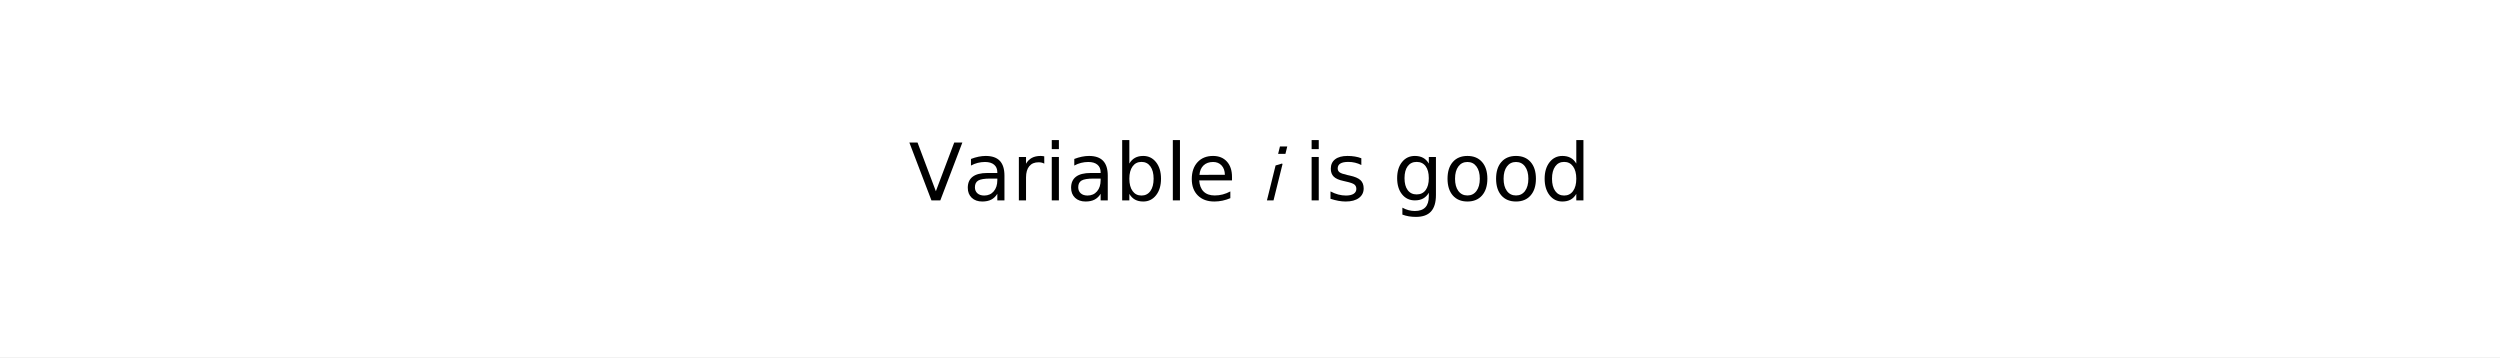
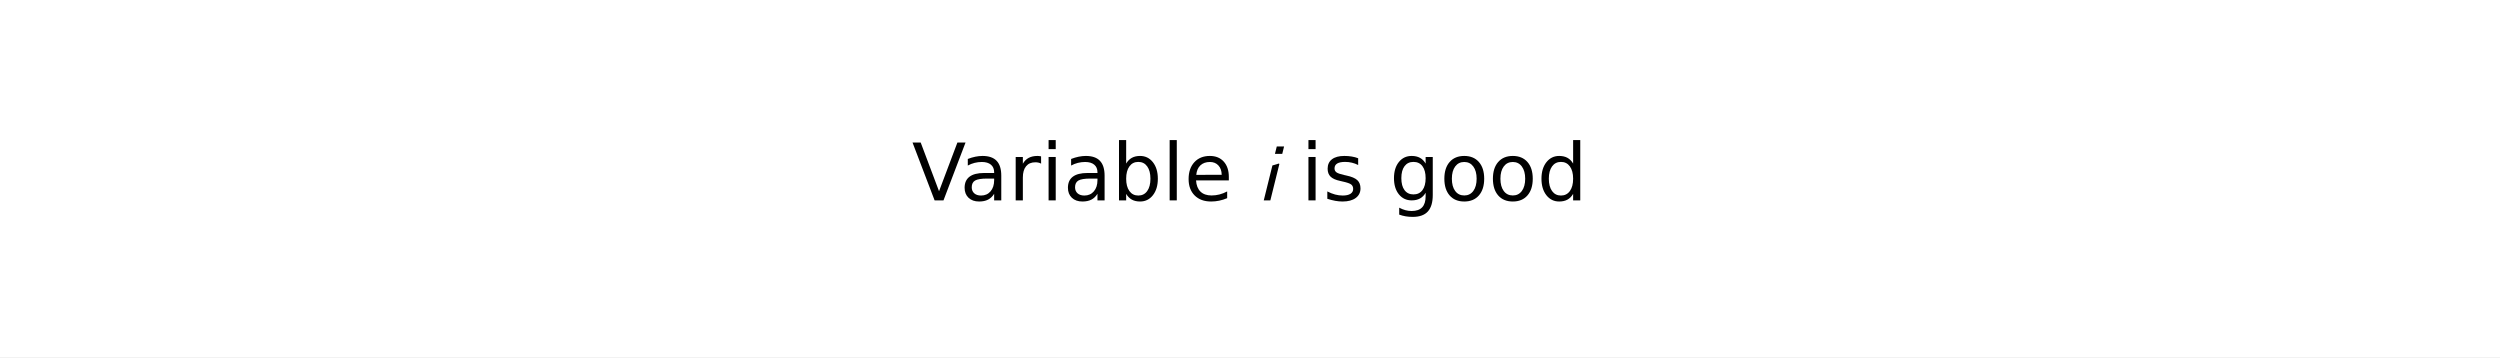
- <svg xmlns="http://www.w3.org/2000/svg" xmlns:xlink="http://www.w3.org/1999/xlink" height="54pt" version="1.1" viewBox="0 0 378 54" width="378pt">
+ <svg xmlns="http://www.w3.org/2000/svg" xmlns:xlink="http://www.w3.org/1999/xlink" width="378pt" height="54pt" viewBox="0 0 378 54" version="1.1">
  <defs>
-     <style type="text/css">
- *{stroke-linecap:butt;stroke-linejoin:round;}
-   </style>
+     <style type="text/css">*{stroke-linejoin: round; stroke-linecap: butt}</style>
  </defs>
  <g id="figure_1">
    <g id="patch_1">
-       <path d="M 0 54  L 378 54  L 378 0  L 0 0  z " style="fill:#ffffff;" />
+       <path d="M 0 54  L 378 54  L 378 0  L 0 0  z " style="fill: #ffffff" />
    </g>
    <g id="text_1">
-       <defs>
-         <path d="M 9.422 75.984  L 18.406 75.984  L 18.406 0  L 9.422 0  z " id="DejaVuSans-6c" />
-         <path d="M 45.406 27.984  Q 45.406 37.75 41.375 43.109  Q 37.359 48.484 30.078 48.484  Q 22.859 48.484 18.828 43.109  Q 14.797 37.75 14.797 27.984  Q 14.797 18.266 18.828 12.891  Q 22.859 7.516 30.078 7.516  Q 37.359 7.516 41.375 12.891  Q 45.406 18.266 45.406 27.984  M 54.391 6.781  Q 54.391 -7.172 48.188 -13.984  Q 42 -20.797 29.203 -20.797  Q 24.469 -20.797 20.266 -20.094  Q 16.062 -19.391 12.109 -17.922  L 12.109 -9.188  Q 16.062 -11.328 19.922 -12.344  Q 23.781 -13.375 27.781 -13.375  Q 36.625 -13.375 41.016 -8.766  Q 45.406 -4.156 45.406 5.172  L 45.406 9.625  Q 42.625 4.781 38.281 2.391  Q 33.938 0 27.875 0  Q 17.828 0 11.672 7.656  Q 5.516 15.328 5.516 27.984  Q 5.516 40.672 11.672 48.328  Q 17.828 56 27.875 56  Q 33.938 56 38.281 53.609  Q 42.625 51.219 45.406 46.391  L 45.406 54.688  L 54.391 54.688  z " id="DejaVuSans-67" />
-         <path d="M 44.281 53.078  L 44.281 44.578  Q 40.484 46.531 36.375 47.5  Q 32.281 48.484 27.875 48.484  Q 21.188 48.484 17.844 46.438  Q 14.5 44.391 14.5 40.281  Q 14.5 37.156 16.891 35.375  Q 19.281 33.594 26.516 31.984  L 29.594 31.297  Q 39.156 29.25 43.188 25.516  Q 47.219 21.781 47.219 15.094  Q 47.219 7.469 41.188 3.016  Q 35.156 -1.422 24.609 -1.422  Q 20.219 -1.422 15.453 -0.562  Q 10.688 0.297 5.422 2  L 5.422 11.281  Q 10.406 8.688 15.234 7.391  Q 20.062 6.109 24.812 6.109  Q 31.156 6.109 34.562 8.281  Q 37.984 10.453 37.984 14.406  Q 37.984 18.062 35.516 20.016  Q 33.062 21.969 24.703 23.781  L 21.578 24.516  Q 13.234 26.266 9.516 29.906  Q 5.812 33.547 5.812 39.891  Q 5.812 47.609 11.281 51.797  Q 16.75 56 26.812 56  Q 31.781 56 36.172 55.266  Q 40.578 54.547 44.281 53.078  " id="DejaVuSans-73" />
-         <path d="M 48.688 27.297  Q 48.688 37.203 44.609 42.844  Q 40.531 48.484 33.406 48.484  Q 26.266 48.484 22.188 42.844  Q 18.109 37.203 18.109 27.297  Q 18.109 17.391 22.188 11.75  Q 26.266 6.109 33.406 6.109  Q 40.531 6.109 44.609 11.75  Q 48.688 17.391 48.688 27.297  M 18.109 46.391  Q 20.953 51.266 25.266 53.625  Q 29.594 56 35.594 56  Q 45.562 56 51.781 48.094  Q 58.016 40.188 58.016 27.297  Q 58.016 14.406 51.781 6.484  Q 45.562 -1.422 35.594 -1.422  Q 29.594 -1.422 25.266 0.953  Q 20.953 3.328 18.109 8.203  L 18.109 0  L 9.078 0  L 9.078 75.984  L 18.109 75.984  z " id="DejaVuSans-62" />
-         <path d="M 28.609 0  L 0.781 72.906  L 11.078 72.906  L 34.188 11.531  L 57.328 72.906  L 67.578 72.906  L 39.797 0  z " id="DejaVuSans-56" />
-         <path d="M 9.422 54.688  L 18.406 54.688  L 18.406 0  L 9.422 0  z M 9.422 75.984  L 18.406 75.984  L 18.406 64.594  L 9.422 64.594  z " id="DejaVuSans-69" />
-         <path id="DejaVuSans-20" />
-         <path d="M 41.109 46.297  Q 39.594 47.172 37.812 47.578  Q 36.031 48 33.891 48  Q 26.266 48 22.188 43.047  Q 18.109 38.094 18.109 28.812  L 18.109 0  L 9.078 0  L 9.078 54.688  L 18.109 54.688  L 18.109 46.188  Q 20.953 51.172 25.484 53.578  Q 30.031 56 36.531 56  Q 37.453 56 38.578 55.875  Q 39.703 55.766 41.062 55.516  z " id="DejaVuSans-72" />
-         <path d="M 56.203 29.594  L 56.203 25.203  L 14.891 25.203  Q 15.484 15.922 20.484 11.062  Q 25.484 6.203 34.422 6.203  Q 39.594 6.203 44.453 7.469  Q 49.312 8.734 54.109 11.281  L 54.109 2.781  Q 49.266 0.734 44.188 -0.344  Q 39.109 -1.422 33.891 -1.422  Q 20.797 -1.422 13.156 6.188  Q 5.516 13.812 5.516 26.812  Q 5.516 40.234 12.766 48.109  Q 20.016 56 32.328 56  Q 43.359 56 49.781 48.891  Q 56.203 41.797 56.203 29.594  M 47.219 32.234  Q 47.125 39.594 43.094 43.984  Q 39.062 48.391 32.422 48.391  Q 24.906 48.391 20.391 44.141  Q 15.875 39.891 15.188 32.172  z " id="DejaVuSans-65" />
-         <path d="M 30.609 48.391  Q 23.391 48.391 19.188 42.75  Q 14.984 37.109 14.984 27.297  Q 14.984 17.484 19.156 11.844  Q 23.344 6.203 30.609 6.203  Q 37.797 6.203 41.984 11.859  Q 46.188 17.531 46.188 27.297  Q 46.188 37.016 41.984 42.703  Q 37.797 48.391 30.609 48.391  M 30.609 56  Q 42.328 56 49.016 48.375  Q 55.719 40.766 55.719 27.297  Q 55.719 13.875 49.016 6.219  Q 42.328 -1.422 30.609 -1.422  Q 18.844 -1.422 12.172 6.219  Q 5.516 13.875 5.516 27.297  Q 5.516 40.766 12.172 48.375  Q 18.844 56 30.609 56  " id="DejaVuSans-6f" />
-         <path d="M 34.281 27.484  Q 23.391 27.484 19.188 25  Q 14.984 22.516 14.984 16.5  Q 14.984 11.719 18.141 8.906  Q 21.297 6.109 26.703 6.109  Q 34.188 6.109 38.703 11.406  Q 43.219 16.703 43.219 25.484  L 43.219 27.484  z M 52.203 31.203  L 52.203 0  L 43.219 0  L 43.219 8.297  Q 40.141 3.328 35.547 0.953  Q 30.953 -1.422 24.312 -1.422  Q 15.922 -1.422 10.953 3.297  Q 6 8.016 6 15.922  Q 6 25.141 12.172 29.828  Q 18.359 34.516 30.609 34.516  L 43.219 34.516  L 43.219 35.406  Q 43.219 41.609 39.141 45  Q 35.062 48.391 27.688 48.391  Q 23 48.391 18.547 47.266  Q 14.109 46.141 10.016 43.891  L 10.016 52.203  Q 14.938 54.109 19.578 55.047  Q 24.219 56 28.609 56  Q 40.484 56 46.344 49.844  Q 52.203 43.703 52.203 31.203  " id="DejaVuSans-61" />
-         <path d="M 45.406 46.391  L 45.406 75.984  L 54.391 75.984  L 54.391 0  L 45.406 0  L 45.406 8.203  Q 42.578 3.328 38.25 0.953  Q 33.938 -1.422 27.875 -1.422  Q 17.969 -1.422 11.734 6.484  Q 5.516 14.406 5.516 27.297  Q 5.516 40.188 11.734 48.094  Q 17.969 56 27.875 56  Q 33.938 56 38.25 53.625  Q 42.578 51.266 45.406 46.391  M 14.797 27.297  Q 14.797 17.391 18.875 11.75  Q 22.953 6.109 30.078 6.109  Q 37.203 6.109 41.297 11.75  Q 45.406 17.391 45.406 27.297  Q 45.406 37.203 41.297 42.844  Q 37.203 48.484 30.078 48.484  Q 22.953 48.484 18.875 42.844  Q 14.797 37.203 14.797 27.297  " id="DejaVuSans-64" />
-         <path d="M 32.5 67.906  L 30.203 58.594  L 21 58.594  L 23.297 67.906  z M 26.594 45.906  L 15.203 0  L 6.906 0  L 17.797 44  L 25.797 46.406  z " id="STIXGeneral-Italic-1d62a" />
-       </defs>
-       <g transform="translate(137.4 30.3)scale(0.12 -0.12)">
-         <use transform="translate(0 0.015625)" xlink:href="#DejaVuSans-56" />
-         <use transform="translate(68.4082 0.015625)" xlink:href="#DejaVuSans-61" />
-         <use transform="translate(129.6875 0.015625)" xlink:href="#DejaVuSans-72" />
-         <use transform="translate(170.8008 0.015625)" xlink:href="#DejaVuSans-69" />
-         <use transform="translate(198.584 0.015625)" xlink:href="#DejaVuSans-61" />
-         <use transform="translate(259.8633 0.015625)" xlink:href="#DejaVuSans-62" />
-         <use transform="translate(323.3398 0.015625)" xlink:href="#DejaVuSans-6c" />
-         <use transform="translate(351.123 0.015625)" xlink:href="#DejaVuSans-65" />
-         <use transform="translate(412.6465 0.015625)" xlink:href="#DejaVuSans-20" />
-         <use transform="translate(444.4336 0.015625)" xlink:href="#STIXGeneral-Italic-1d62a" />
-         <use transform="translate(466.4336 0.015625)" xlink:href="#DejaVuSans-20" />
-         <use transform="translate(498.2207 0.015625)" xlink:href="#DejaVuSans-69" />
-         <use transform="translate(526.0039 0.015625)" xlink:href="#DejaVuSans-73" />
-         <use transform="translate(578.1035 0.015625)" xlink:href="#DejaVuSans-20" />
-         <use transform="translate(609.8906 0.015625)" xlink:href="#DejaVuSans-67" />
-         <use transform="translate(673.3672 0.015625)" xlink:href="#DejaVuSans-6f" />
-         <use transform="translate(734.5488 0.015625)" xlink:href="#DejaVuSans-6f" />
-         <use transform="translate(795.7305 0.015625)" xlink:href="#DejaVuSans-64" />
+       <g transform="translate(137.88 30.3) scale(0.12 -0.12)">
+         <defs>
+           <path id="DejaVuSans-56" d="M 1831 0  L 50 4666  L 709 4666  L 2188 738  L 3669 4666  L 4325 4666  L 2547 0  L 1831 0  z " transform="scale(0.015625)" />
+           <path id="DejaVuSans-61" d="M 2194 1759  Q 1497 1759 1228 1600  Q 959 1441 959 1056  Q 959 750 1161 570  Q 1363 391 1709 391  Q 2188 391 2477 730  Q 2766 1069 2766 1631  L 2766 1759  L 2194 1759  z M 3341 1997  L 3341 0  L 2766 0  L 2766 531  Q 2569 213 2275 61  Q 1981 -91 1556 -91  Q 1019 -91 701 211  Q 384 513 384 1019  Q 384 1609 779 1909  Q 1175 2209 1959 2209  L 2766 2209  L 2766 2266  Q 2766 2663 2505 2880  Q 2244 3097 1772 3097  Q 1472 3097 1187 3025  Q 903 2953 641 2809  L 641 3341  Q 956 3463 1253 3523  Q 1550 3584 1831 3584  Q 2591 3584 2966 3190  Q 3341 2797 3341 1997  z " transform="scale(0.015625)" />
+           <path id="DejaVuSans-72" d="M 2631 2963  Q 2534 3019 2420 3045  Q 2306 3072 2169 3072  Q 1681 3072 1420 2755  Q 1159 2438 1159 1844  L 1159 0  L 581 0  L 581 3500  L 1159 3500  L 1159 2956  Q 1341 3275 1631 3429  Q 1922 3584 2338 3584  Q 2397 3584 2469 3576  Q 2541 3569 2628 3553  L 2631 2963  z " transform="scale(0.015625)" />
+           <path id="DejaVuSans-69" d="M 603 3500  L 1178 3500  L 1178 0  L 603 0  L 603 3500  z M 603 4863  L 1178 4863  L 1178 4134  L 603 4134  L 603 4863  z " transform="scale(0.015625)" />
+           <path id="DejaVuSans-62" d="M 3116 1747  Q 3116 2381 2855 2742  Q 2594 3103 2138 3103  Q 1681 3103 1420 2742  Q 1159 2381 1159 1747  Q 1159 1113 1420 752  Q 1681 391 2138 391  Q 2594 391 2855 752  Q 3116 1113 3116 1747  z M 1159 2969  Q 1341 3281 1617 3432  Q 1894 3584 2278 3584  Q 2916 3584 3314 3078  Q 3713 2572 3713 1747  Q 3713 922 3314 415  Q 2916 -91 2278 -91  Q 1894 -91 1617 61  Q 1341 213 1159 525  L 1159 0  L 581 0  L 581 4863  L 1159 4863  L 1159 2969  z " transform="scale(0.015625)" />
+           <path id="DejaVuSans-6c" d="M 603 4863  L 1178 4863  L 1178 0  L 603 0  L 603 4863  z " transform="scale(0.015625)" />
+           <path id="DejaVuSans-65" d="M 3597 1894  L 3597 1613  L 953 1613  Q 991 1019 1311 708  Q 1631 397 2203 397  Q 2534 397 2845 478  Q 3156 559 3463 722  L 3463 178  Q 3153 47 2828 -22  Q 2503 -91 2169 -91  Q 1331 -91 842 396  Q 353 884 353 1716  Q 353 2575 817 3079  Q 1281 3584 2069 3584  Q 2775 3584 3186 3129  Q 3597 2675 3597 1894  z M 3022 2063  Q 3016 2534 2758 2815  Q 2500 3097 2075 3097  Q 1594 3097 1305 2825  Q 1016 2553 972 2059  L 3022 2063  z " transform="scale(0.015625)" />
+           <path id="DejaVuSans-20" transform="scale(0.015625)" />
+           <path id="STIXGeneral-Italic-1d62a" d="M 2080 4346  L 1933 3750  L 1344 3750  L 1491 4346  L 2080 4346  z M 1702 2938  L 973 0  L 442 0  L 1139 2816  L 1651 2970  L 1702 2938  z " transform="scale(0.015625)" />
+           <path id="DejaVuSans-73" d="M 2834 3397  L 2834 2853  Q 2591 2978 2328 3040  Q 2066 3103 1784 3103  Q 1356 3103 1142 2972  Q 928 2841 928 2578  Q 928 2378 1081 2264  Q 1234 2150 1697 2047  L 1894 2003  Q 2506 1872 2764 1633  Q 3022 1394 3022 966  Q 3022 478 2636 193  Q 2250 -91 1575 -91  Q 1294 -91 989 -36  Q 684 19 347 128  L 347 722  Q 666 556 975 473  Q 1284 391 1588 391  Q 1994 391 2212 530  Q 2431 669 2431 922  Q 2431 1156 2273 1281  Q 2116 1406 1581 1522  L 1381 1569  Q 847 1681 609 1914  Q 372 2147 372 2553  Q 372 3047 722 3315  Q 1072 3584 1716 3584  Q 2034 3584 2315 3537  Q 2597 3491 2834 3397  z " transform="scale(0.015625)" />
+           <path id="DejaVuSans-67" d="M 2906 1791  Q 2906 2416 2648 2759  Q 2391 3103 1925 3103  Q 1463 3103 1205 2759  Q 947 2416 947 1791  Q 947 1169 1205 825  Q 1463 481 1925 481  Q 2391 481 2648 825  Q 2906 1169 2906 1791  z M 3481 434  Q 3481 -459 3084 -895  Q 2688 -1331 1869 -1331  Q 1566 -1331 1297 -1286  Q 1028 -1241 775 -1147  L 775 -588  Q 1028 -725 1275 -790  Q 1522 -856 1778 -856  Q 2344 -856 2625 -561  Q 2906 -266 2906 331  L 2906 616  Q 2728 306 2450 153  Q 2172 0 1784 0  Q 1141 0 747 490  Q 353 981 353 1791  Q 353 2603 747 3093  Q 1141 3584 1784 3584  Q 2172 3584 2450 3431  Q 2728 3278 2906 2969  L 2906 3500  L 3481 3500  L 3481 434  z " transform="scale(0.015625)" />
+           <path id="DejaVuSans-6f" d="M 1959 3097  Q 1497 3097 1228 2736  Q 959 2375 959 1747  Q 959 1119 1226 758  Q 1494 397 1959 397  Q 2419 397 2687 759  Q 2956 1122 2956 1747  Q 2956 2369 2687 2733  Q 2419 3097 1959 3097  z M 1959 3584  Q 2709 3584 3137 3096  Q 3566 2609 3566 1747  Q 3566 888 3137 398  Q 2709 -91 1959 -91  Q 1206 -91 779 398  Q 353 888 353 1747  Q 353 2609 779 3096  Q 1206 3584 1959 3584  z " transform="scale(0.015625)" />
+           <path id="DejaVuSans-64" d="M 2906 2969  L 2906 4863  L 3481 4863  L 3481 0  L 2906 0  L 2906 525  Q 2725 213 2448 61  Q 2172 -91 1784 -91  Q 1150 -91 751 415  Q 353 922 353 1747  Q 353 2572 751 3078  Q 1150 3584 1784 3584  Q 2172 3584 2448 3432  Q 2725 3281 2906 2969  z M 947 1747  Q 947 1113 1208 752  Q 1469 391 1925 391  Q 2381 391 2643 752  Q 2906 1113 2906 1747  Q 2906 2381 2643 2742  Q 2381 3103 1925 3103  Q 1469 3103 1208 2742  Q 947 2381 947 1747  z " transform="scale(0.015625)" />
+         </defs>
+         <use xlink:href="#DejaVuSans-56" transform="translate(0 0.015625)" />
+         <use xlink:href="#DejaVuSans-61" transform="translate(60.4082 0.015625)" />
+         <use xlink:href="#DejaVuSans-72" transform="translate(121.6875 0.015625)" />
+         <use xlink:href="#DejaVuSans-69" transform="translate(162.8008 0.015625)" />
+         <use xlink:href="#DejaVuSans-61" transform="translate(190.584 0.015625)" />
+         <use xlink:href="#DejaVuSans-62" transform="translate(251.8633 0.015625)" />
+         <use xlink:href="#DejaVuSans-6c" transform="translate(315.3398 0.015625)" />
+         <use xlink:href="#DejaVuSans-65" transform="translate(343.123 0.015625)" />
+         <use xlink:href="#DejaVuSans-20" transform="translate(404.6465 0.015625)" />
+         <use xlink:href="#STIXGeneral-Italic-1d62a" transform="translate(436.4336 0.015625)" />
+         <use xlink:href="#DejaVuSans-20" transform="translate(458.4336 0.015625)" />
+         <use xlink:href="#DejaVuSans-69" transform="translate(490.2207 0.015625)" />
+         <use xlink:href="#DejaVuSans-73" transform="translate(518.0039 0.015625)" />
+         <use xlink:href="#DejaVuSans-20" transform="translate(570.1035 0.015625)" />
+         <use xlink:href="#DejaVuSans-67" transform="translate(601.8906 0.015625)" />
+         <use xlink:href="#DejaVuSans-6f" transform="translate(665.3672 0.015625)" />
+         <use xlink:href="#DejaVuSans-6f" transform="translate(726.5488 0.015625)" />
+         <use xlink:href="#DejaVuSans-64" transform="translate(787.7305 0.015625)" />
      </g>
    </g>
  </g>
</svg>
